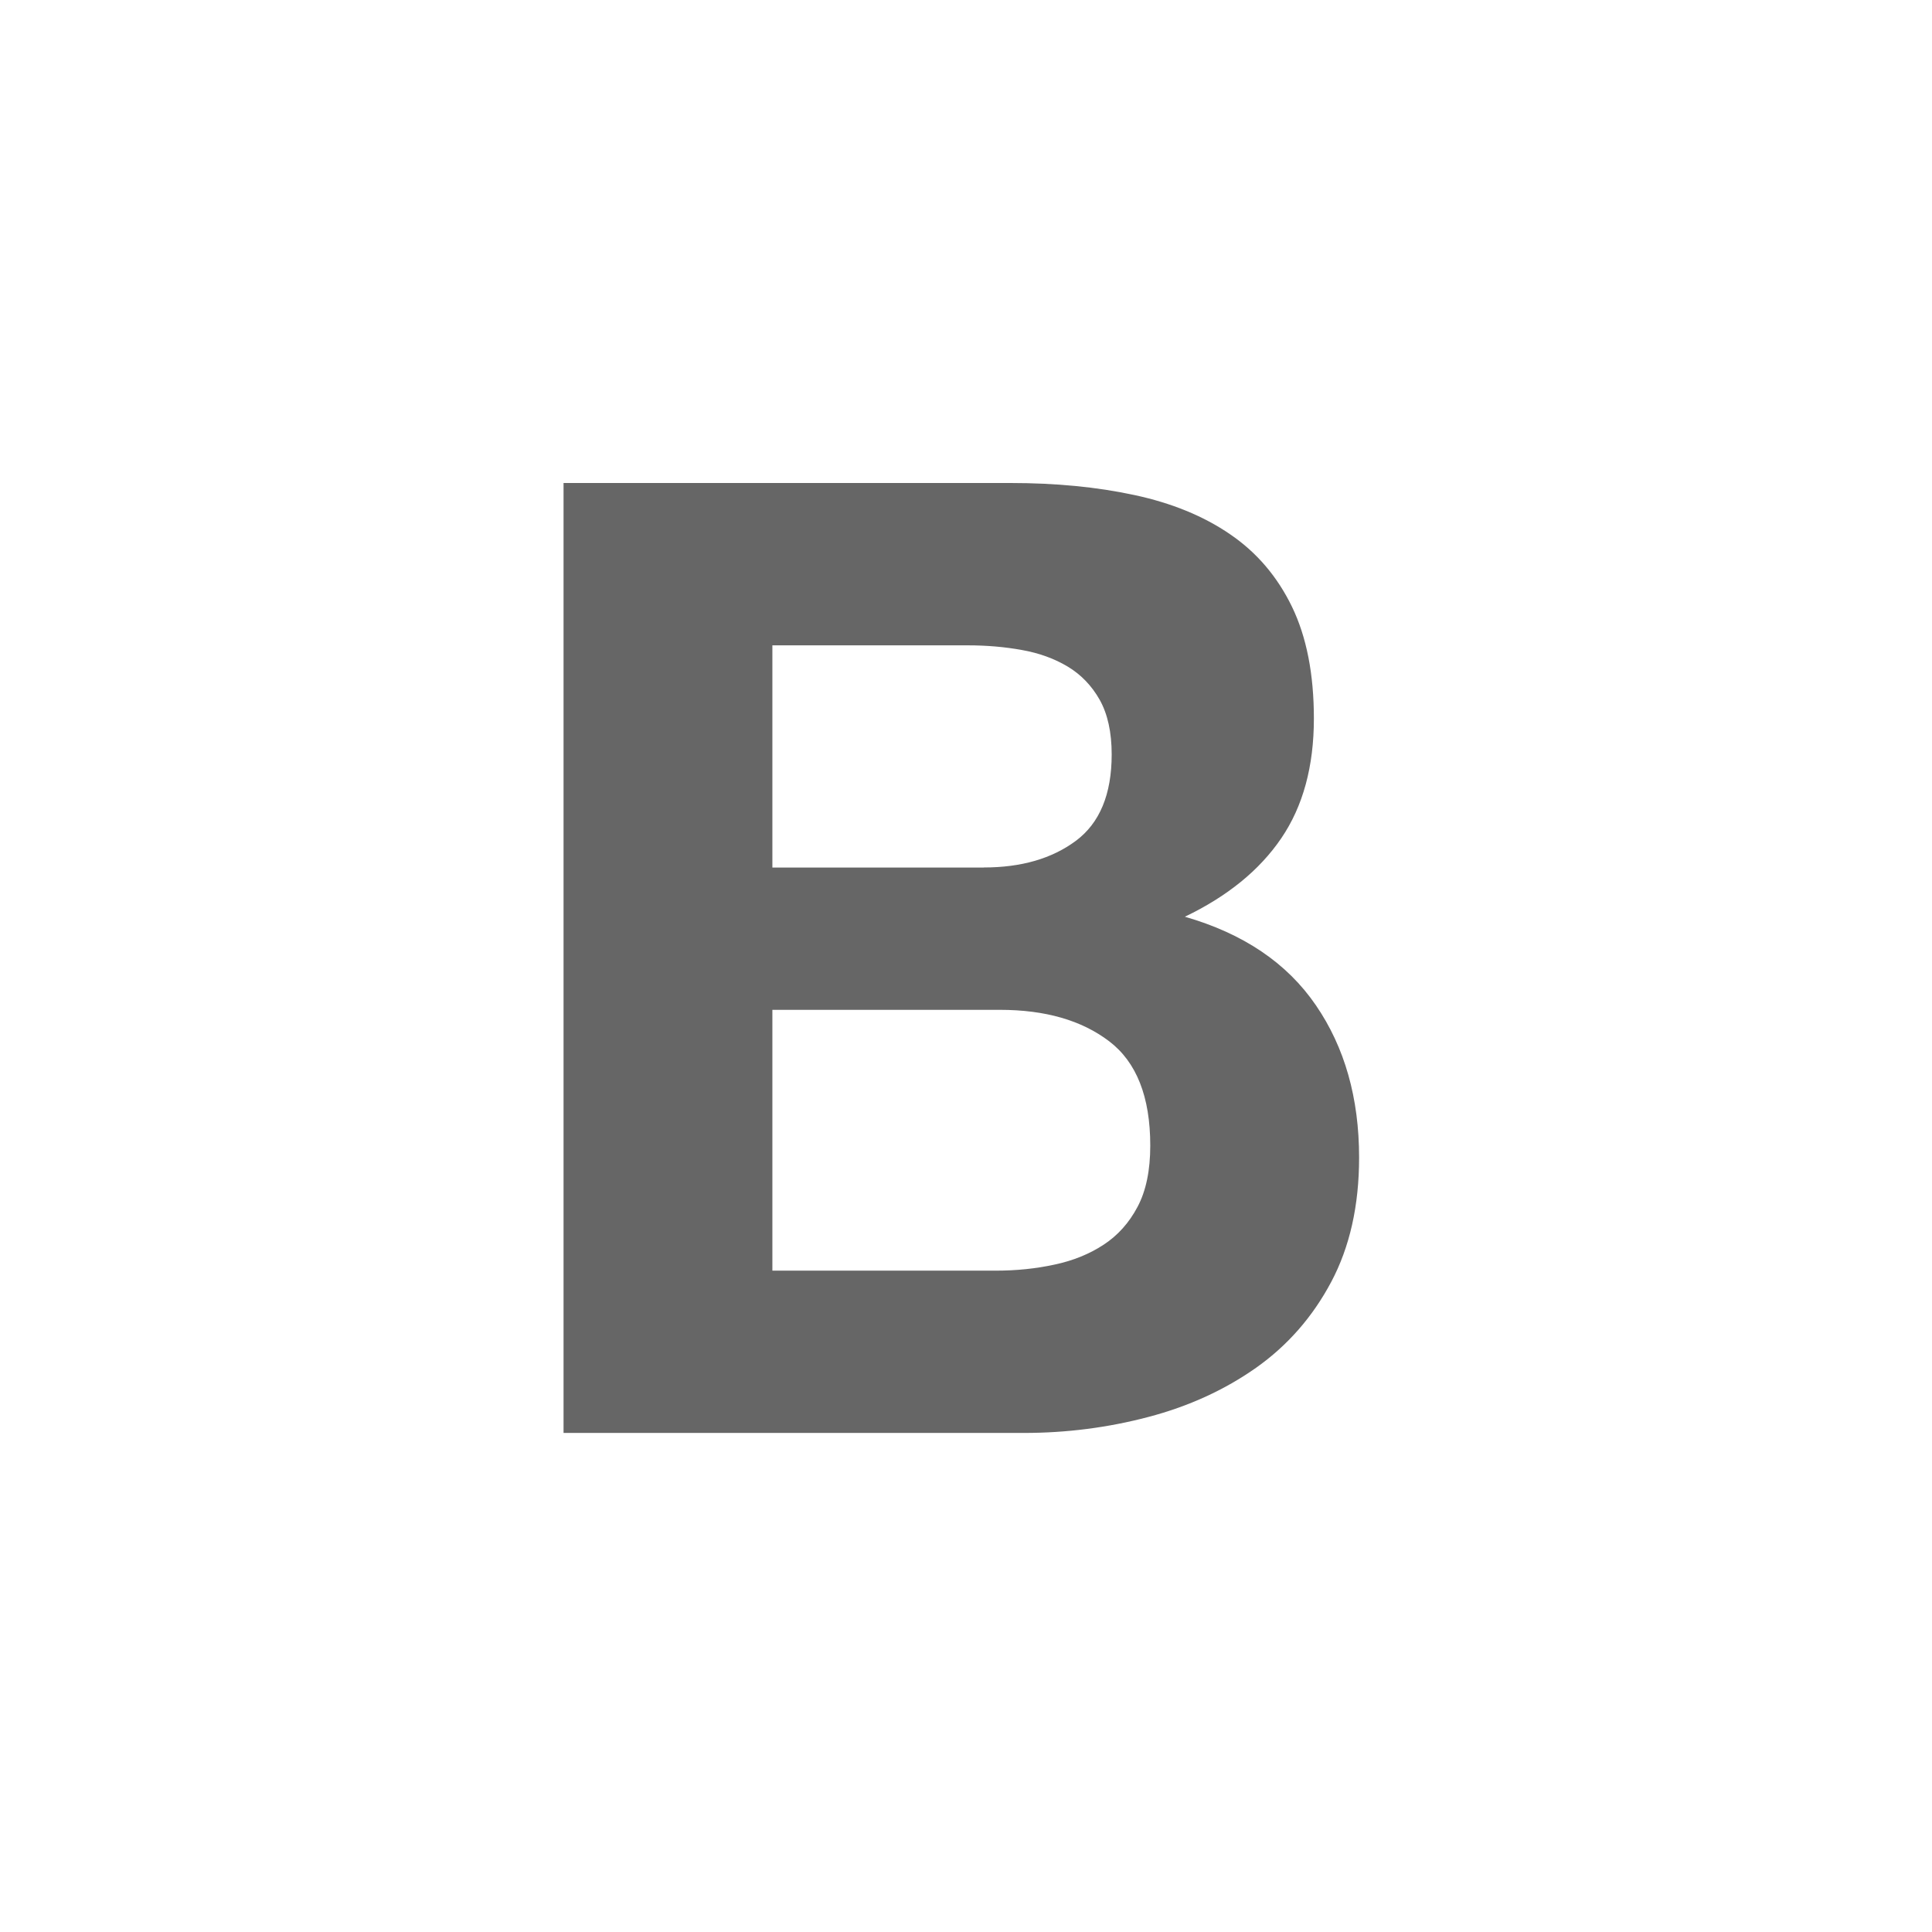
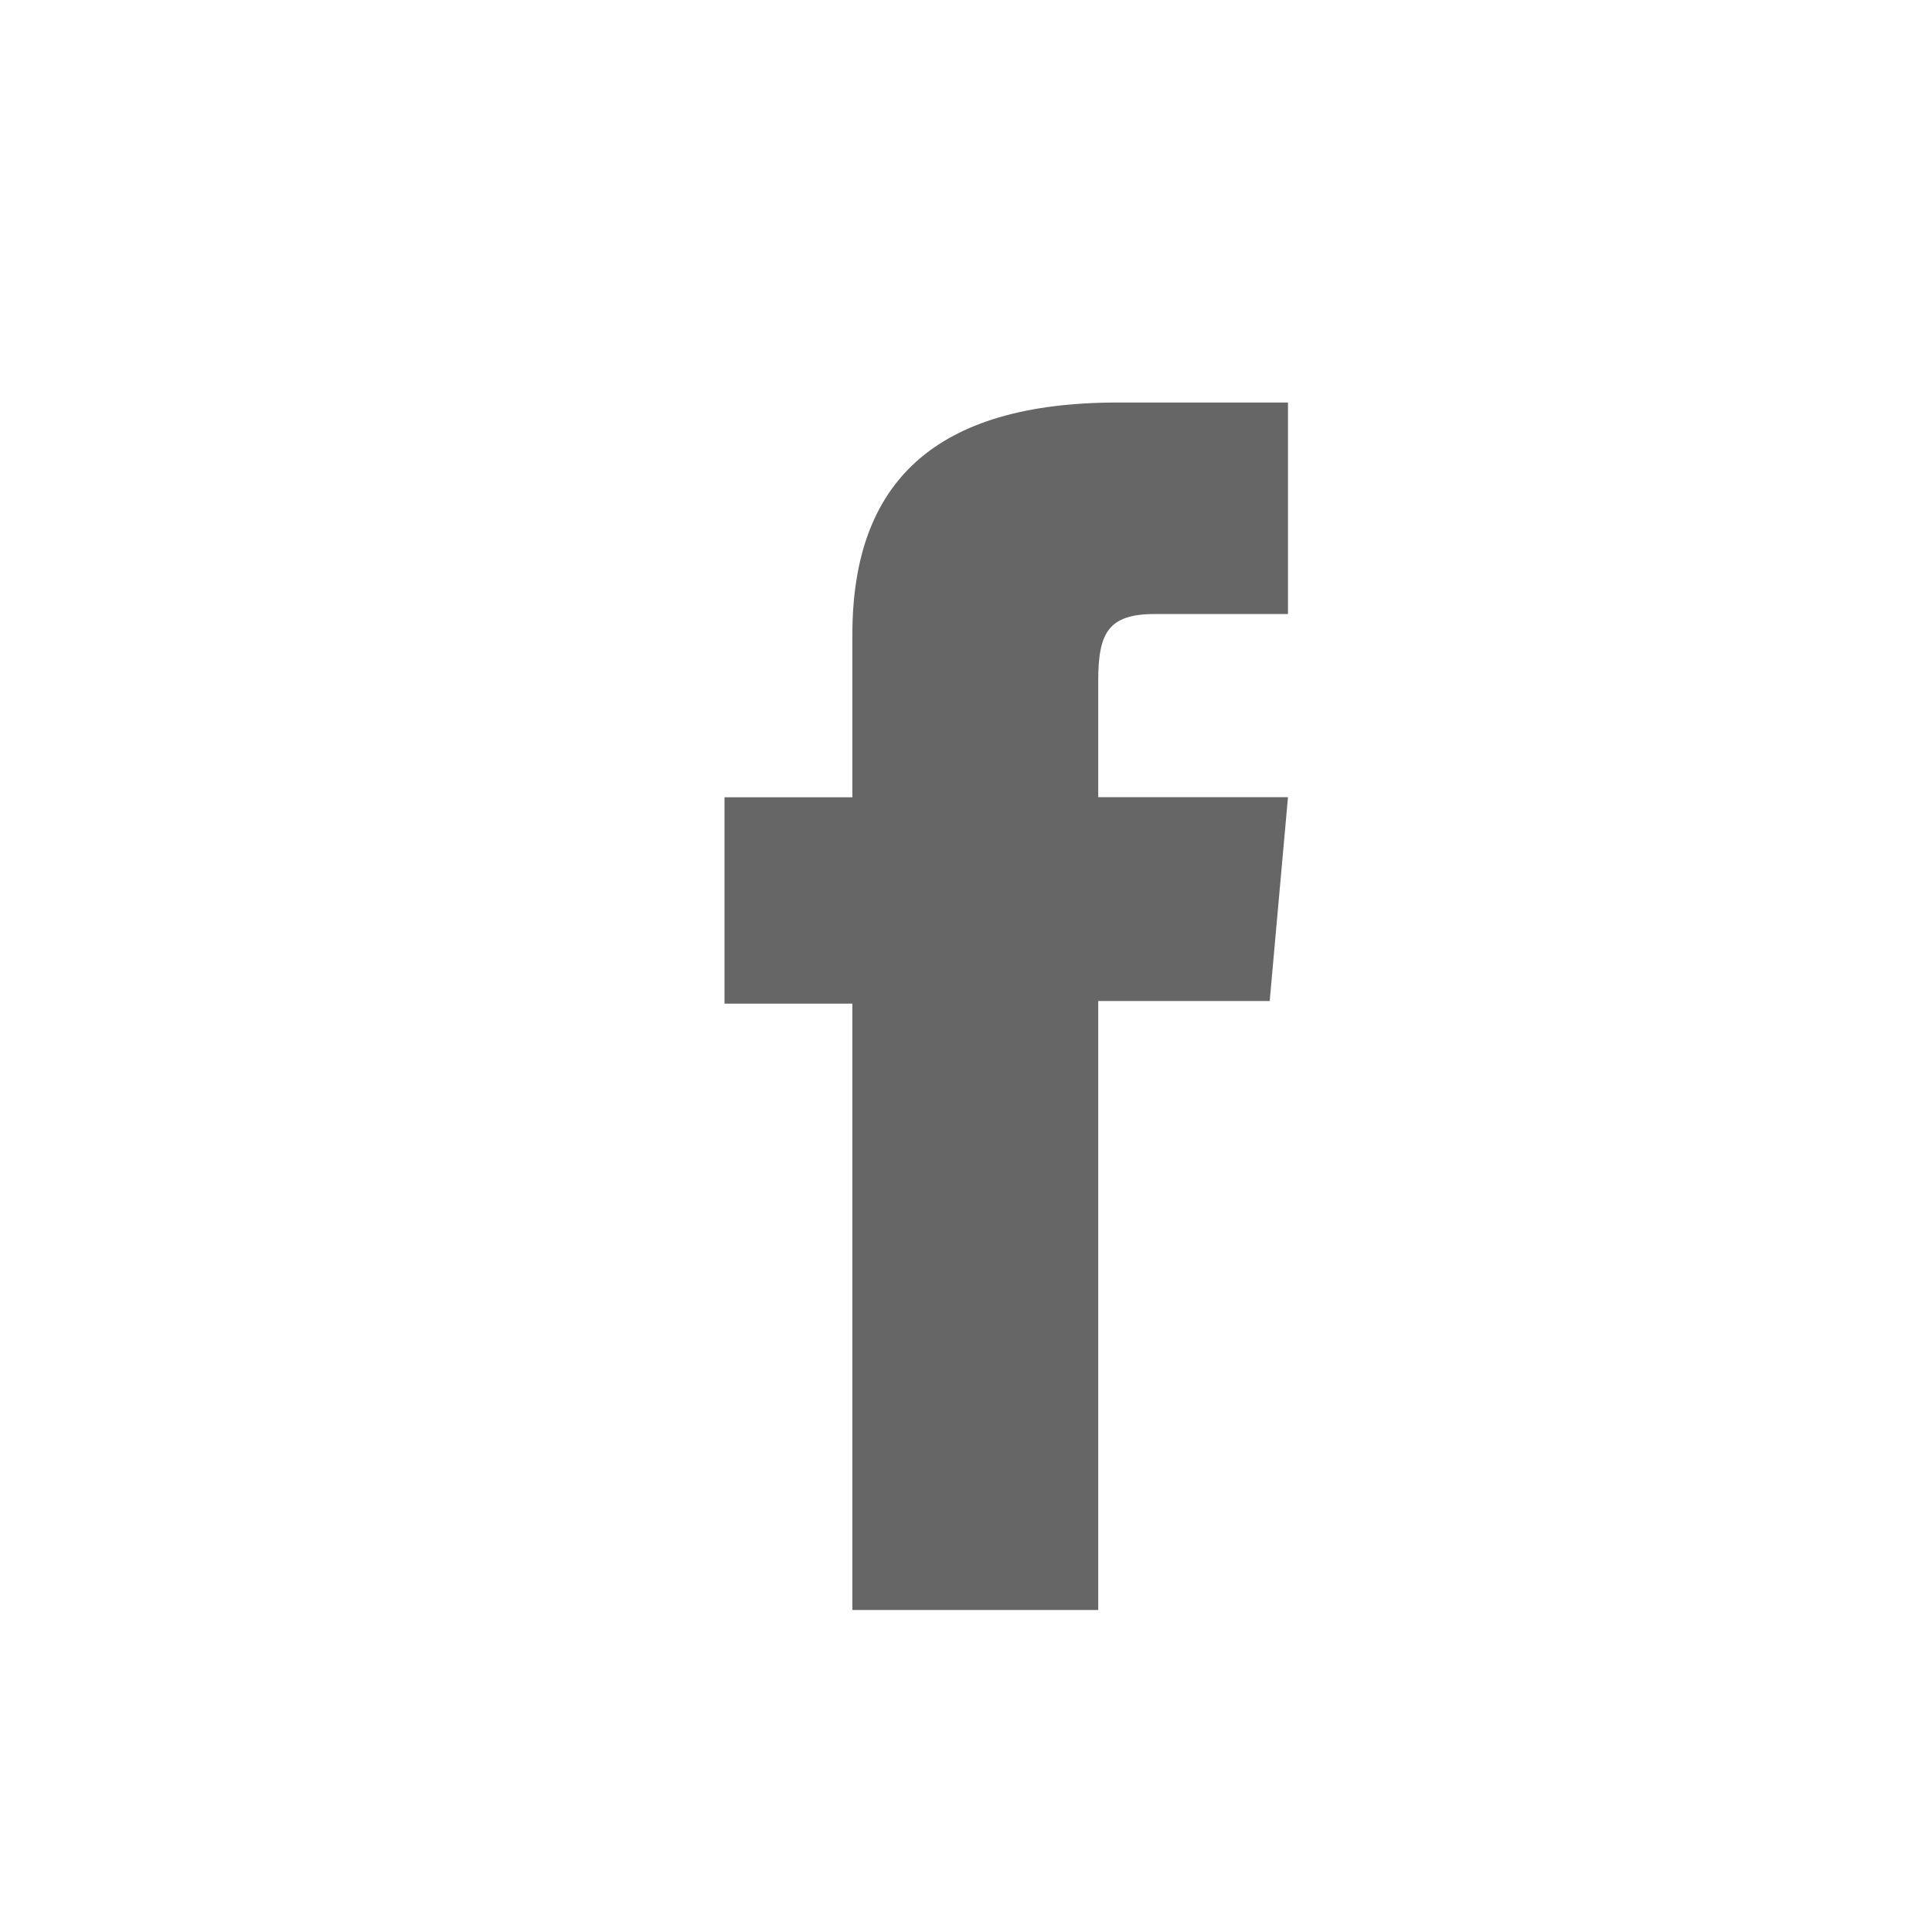
<svg xmlns="http://www.w3.org/2000/svg" width="32" height="32" viewBox="0 0 32 32">
  <g fill="none" fill-rule="evenodd">
    <g>
      <g>
        <path fill="#F5F5F5" fill-opacity="0" d="M0 0H32V32H0z" />
-         <path fill="#666" fill-rule="nonzero" d="M16.958 23.734c.705 0 1.392-.088 2.06-.264.67-.176 1.264-.448 1.786-.815.521-.368.936-.841 1.245-1.422.308-.58.462-1.267.462-2.06 0-.985-.238-1.826-.716-2.523-.477-.698-1.2-1.187-2.17-1.466.705-.338 1.237-.771 1.597-1.3.36-.529.54-1.19.54-1.983 0-.735-.121-1.352-.363-1.852-.243-.5-.584-.9-1.025-1.2-.44-.302-.97-.518-1.587-.65-.617-.133-1.3-.199-2.05-.199H9.334v15.734h7.625zm-.661-9.365h-3.504v-3.68h3.24c.308 0 .606.025.892.077.287.051.54.143.76.275.22.132.397.316.53.551.131.235.198.536.198.904 0 .66-.199 1.138-.595 1.432-.397.294-.904.44-1.521.44zm.198 6.677h-3.702v-4.32h3.768c.75 0 1.352.173 1.808.519.455.345.683.921.683 1.73 0 .41-.07.749-.21 1.013-.14.265-.327.474-.562.628-.235.154-.506.265-.815.33-.309.067-.632.1-.97.1z" />
+         <path fill="#666" d="M14.118 26.667h4.072V16.58h2.84l.303-3.376H18.19v-1.923c0-.796.162-1.111.94-1.111h2.203V6.667h-2.82c-3.03 0-4.395 1.32-4.395 3.846v2.692H12v3.419h2.118v10.043z" />
      </g>
    </g>
  </g>
</svg>
